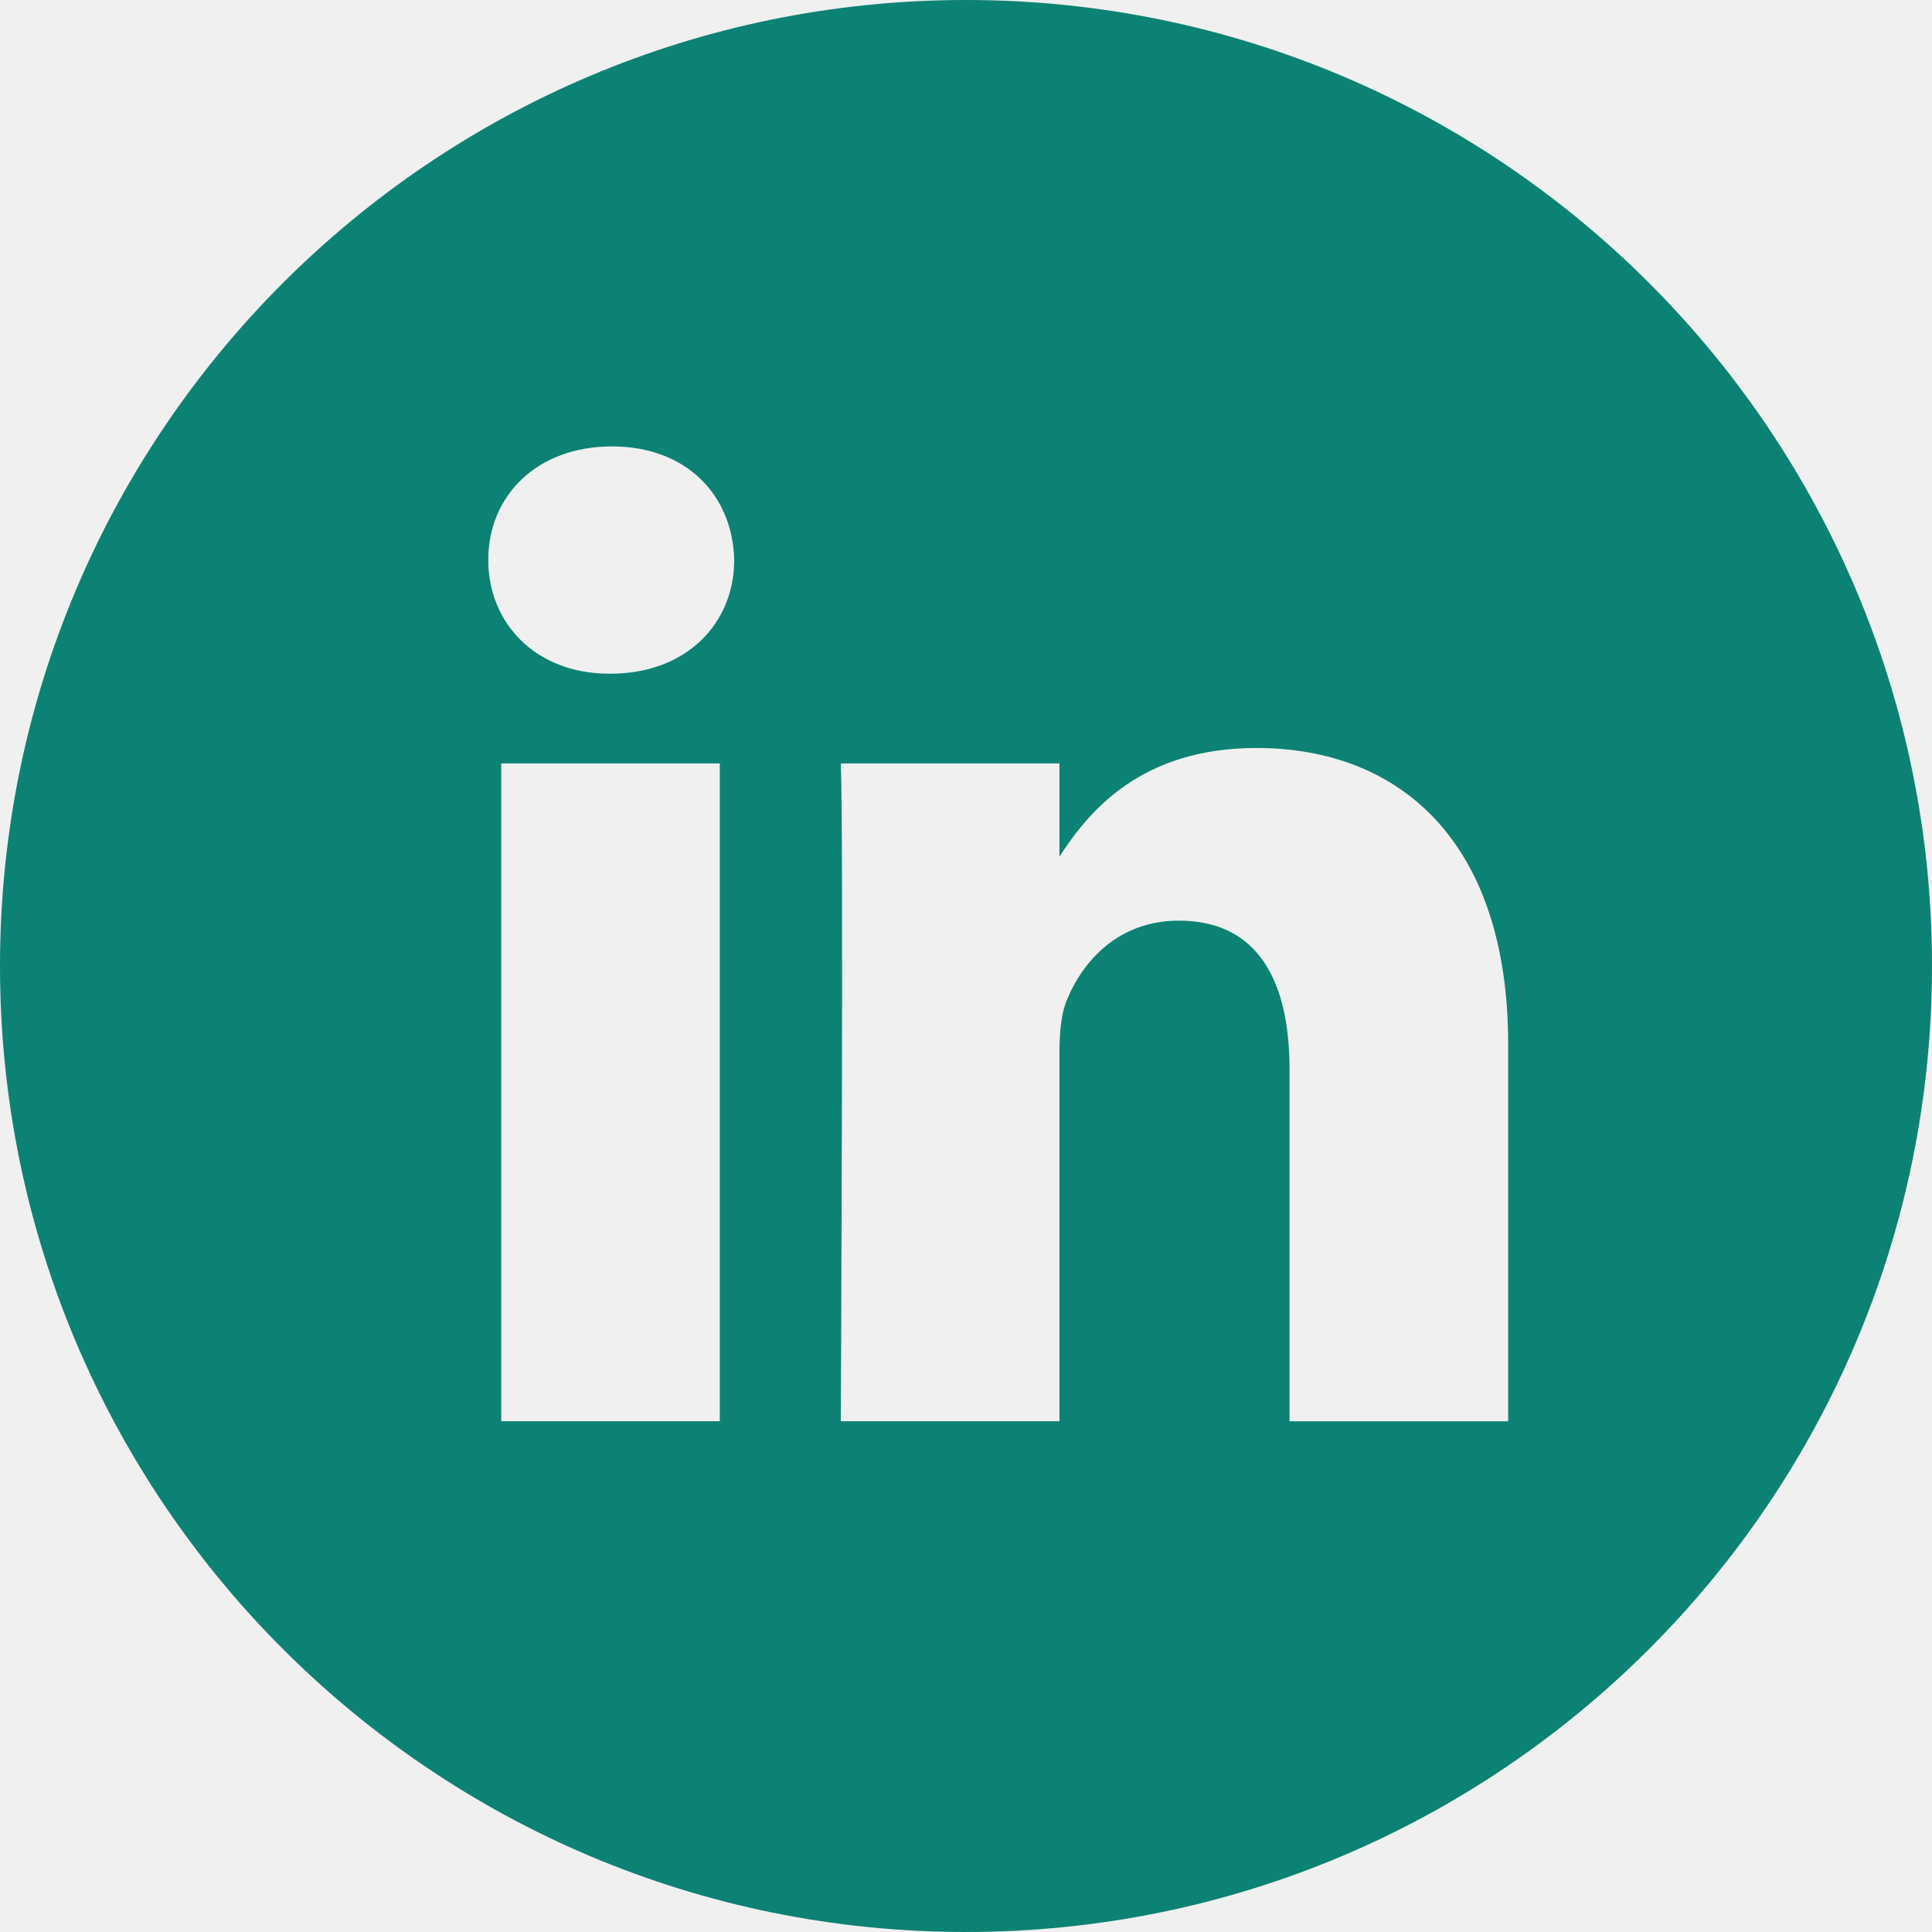
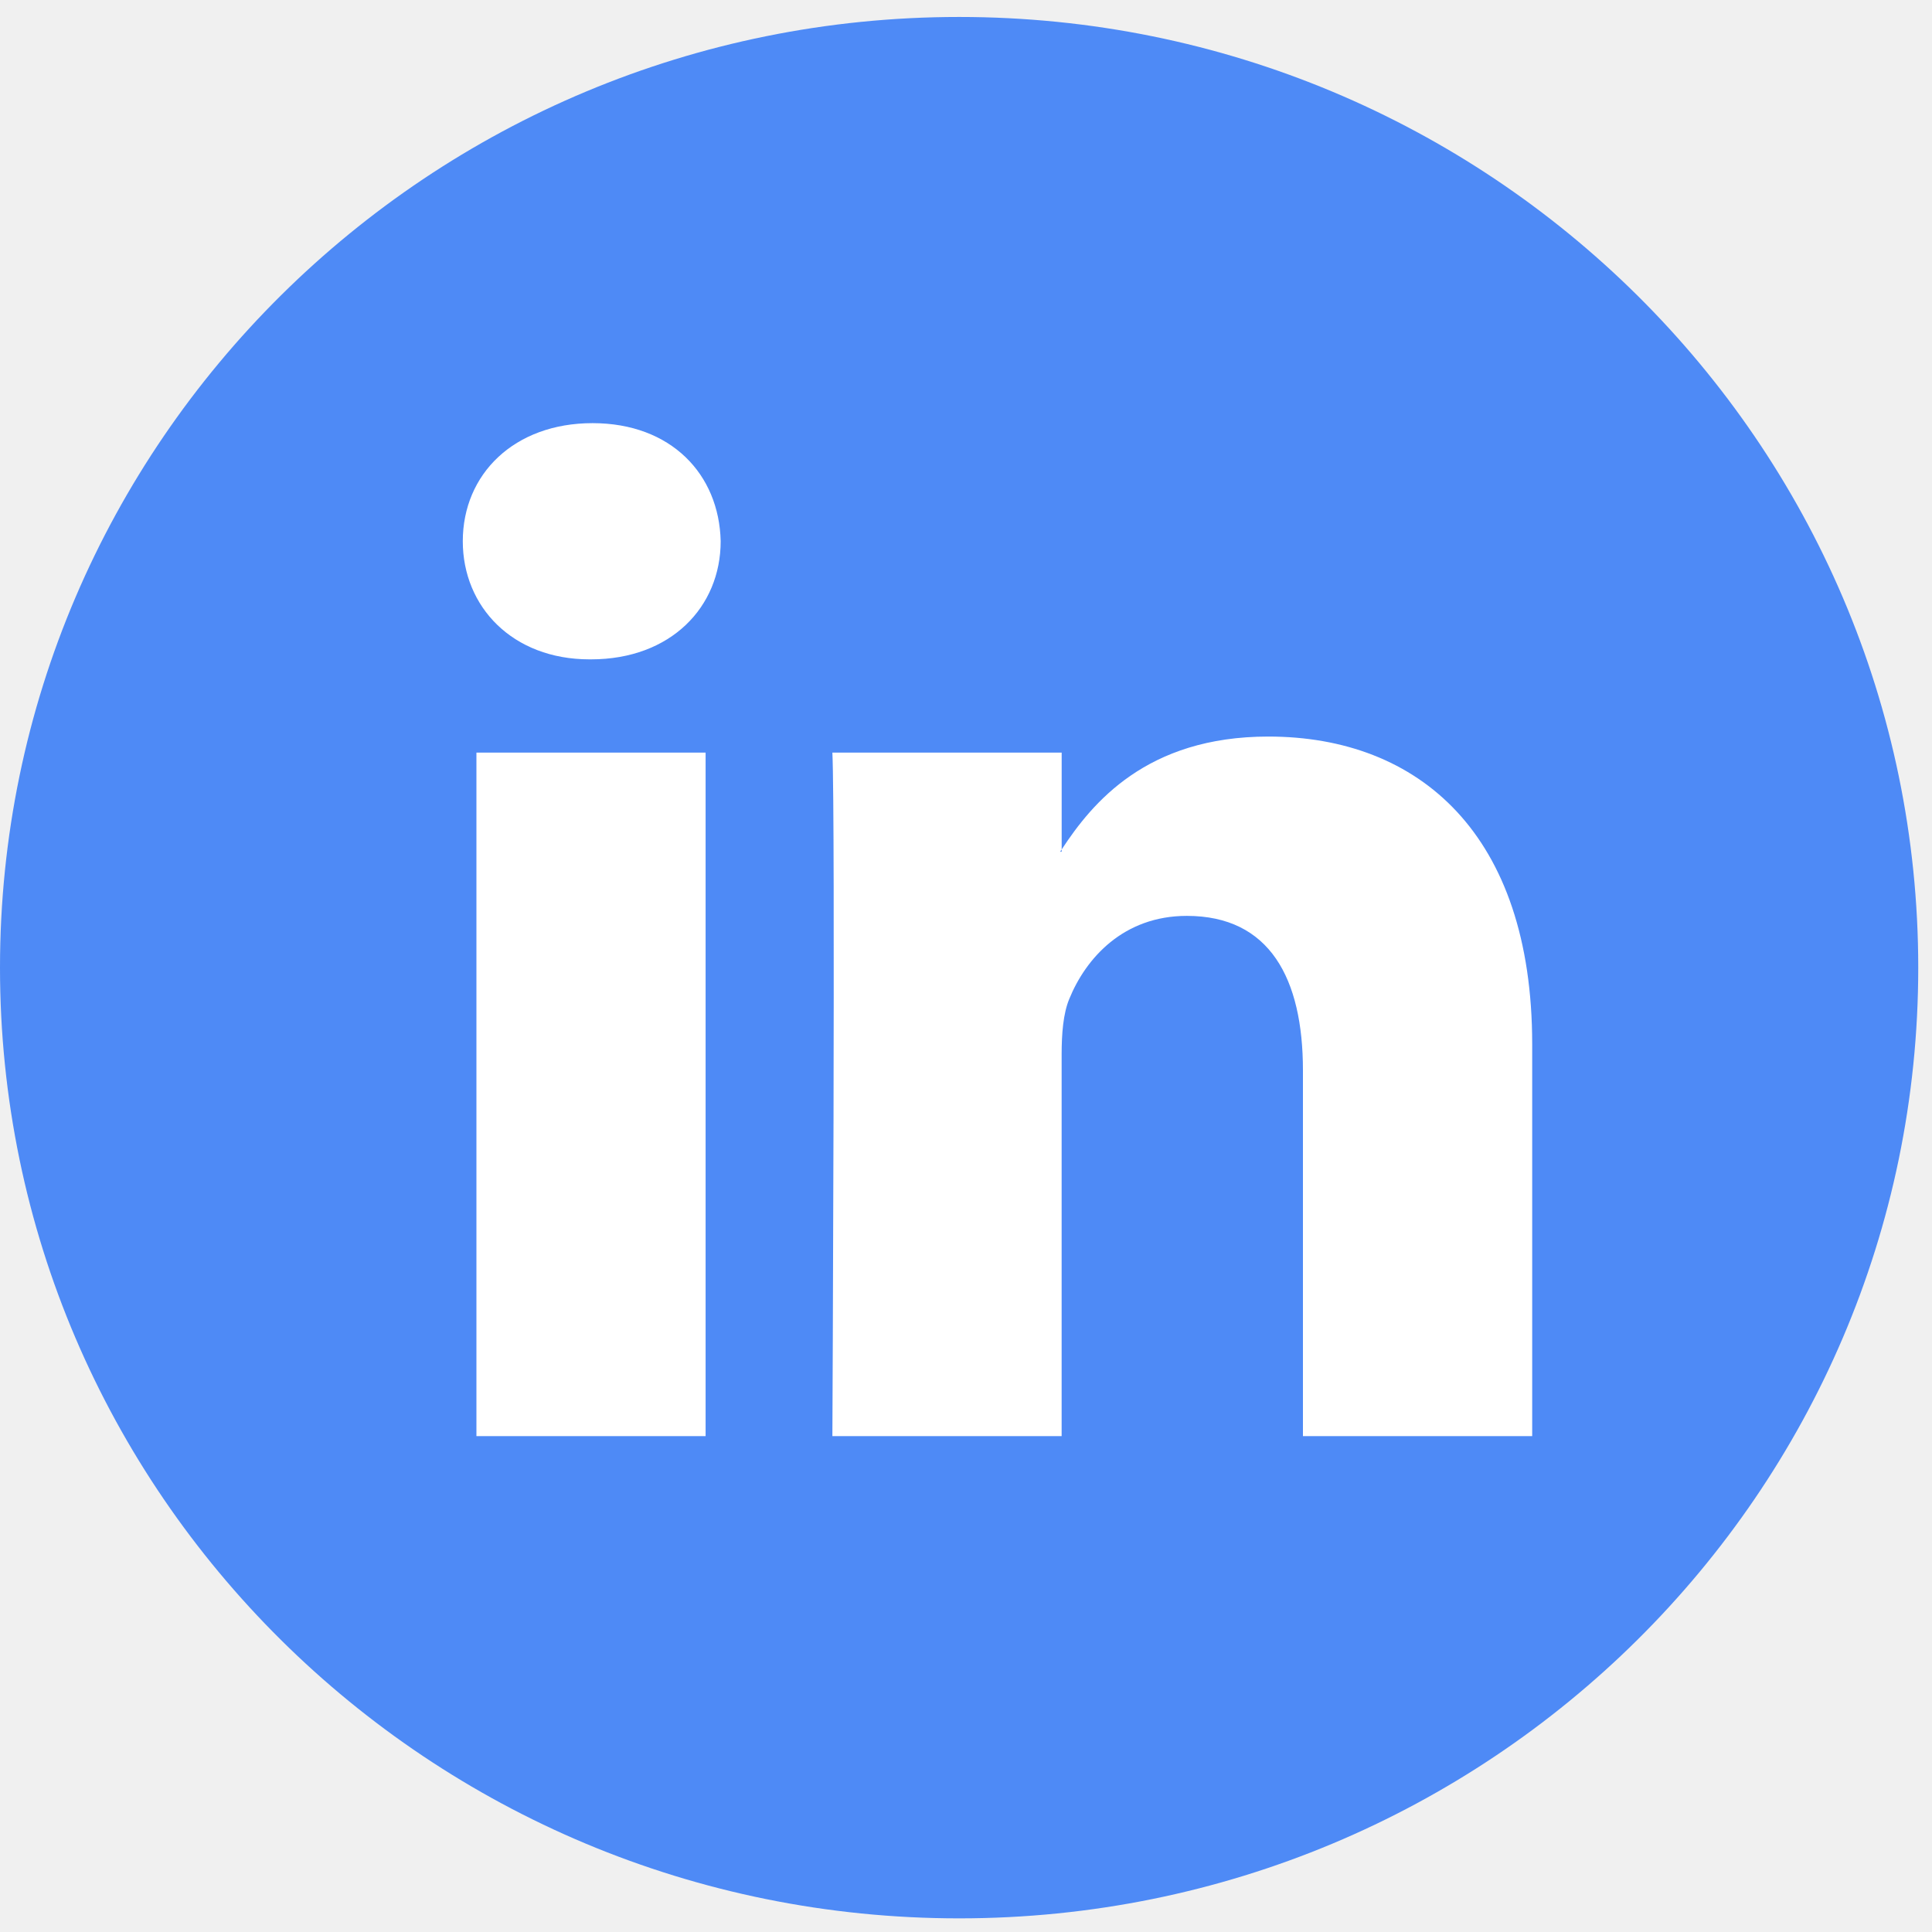
<svg xmlns="http://www.w3.org/2000/svg" width="50px" height="50px" viewBox="0 0 50 50" version="1.1">
  <defs />
  <g id="Page-1" stroke="none" stroke-width="1" fill="none" fill-rule="evenodd">
-     <g id="1475978527_linkedin_circle_gray" fill="#0C8274">
-       <path d="M39.031,36.781 L39.031,27.021 C39.031,21.792 36.239,19.358 32.517,19.358 C29.514,19.358 28.168,21.011 27.418,22.17 L27.418,19.758 L21.76,19.758 C21.835,21.356 21.76,36.781 21.76,36.781 L27.418,36.781 L27.418,27.274 C27.418,26.767 27.455,26.258 27.605,25.895 C28.013,24.878 28.944,23.826 30.507,23.826 C32.555,23.826 33.373,25.387 33.373,27.674 L33.373,36.782 L39.031,36.782 L39.031,36.781 Z M15.799,17.435 C17.772,17.435 19.001,16.127 19.001,14.492 C18.964,12.823 17.772,11.553 15.837,11.553 C13.902,11.553 12.636,12.822 12.636,14.492 C12.636,16.127 13.864,17.435 15.763,17.435 L15.799,17.435 L15.799,17.435 Z M25,50 C11.193,50 0,38.807 0,25 C0,11.193 11.193,0 25,0 C38.807,0 50,11.193 50,25 C50,38.807 38.807,50 25,50 L25,50 Z M18.628,36.781 L18.628,19.758 L12.971,19.758 L12.971,36.781 L18.628,36.781 L18.628,36.781 Z" id="Shape" />
+     <g id="1476041916_linkedin">
+       <g id="Group">
+         <ellipse id="Oval" fill="#4E8AF6" cx="24.822" cy="25.043" rx="24.822" ry="24.604" />
+         <path d="M39.653,27.022 L39.653,37.166 L33.72,37.166 L33.72,27.702 C33.72,25.326 32.863,23.703 30.715,23.703 C29.076,23.703 28.102,24.796 27.672,25.854 C27.515,26.232 27.475,26.757 27.475,27.287 L27.475,37.166 L21.542,37.166 C21.542,37.166 21.621,21.137 21.542,19.478 L27.476,19.478 L27.476,21.984 C27.464,22.004 27.447,22.023 27.436,22.042 L27.476,22.042 L27.476,21.984 C28.264,20.782 29.67,19.062 32.823,19.062 C36.727,19.062 39.653,21.59 39.653,27.022 L39.653,27.022 L39.653,27.022 Z M15.335,10.951 C13.305,10.951 11.977,12.272 11.977,14.007 C11.977,15.705 13.266,17.064 15.257,17.064 L15.295,17.064 C17.365,17.064 18.651,15.705 18.651,14.007 C18.612,12.272 17.365,10.951 15.335,10.951 L15.335,10.951 L15.335,10.951 Z M12.33,37.166 L18.261,37.166 L18.261,19.478 L12.33,19.478 L12.33,37.166 L12.33,37.166 Z" id="Shape" fill="#FFFFFF" />
+       </g>
    </g>
  </g>
</svg>
